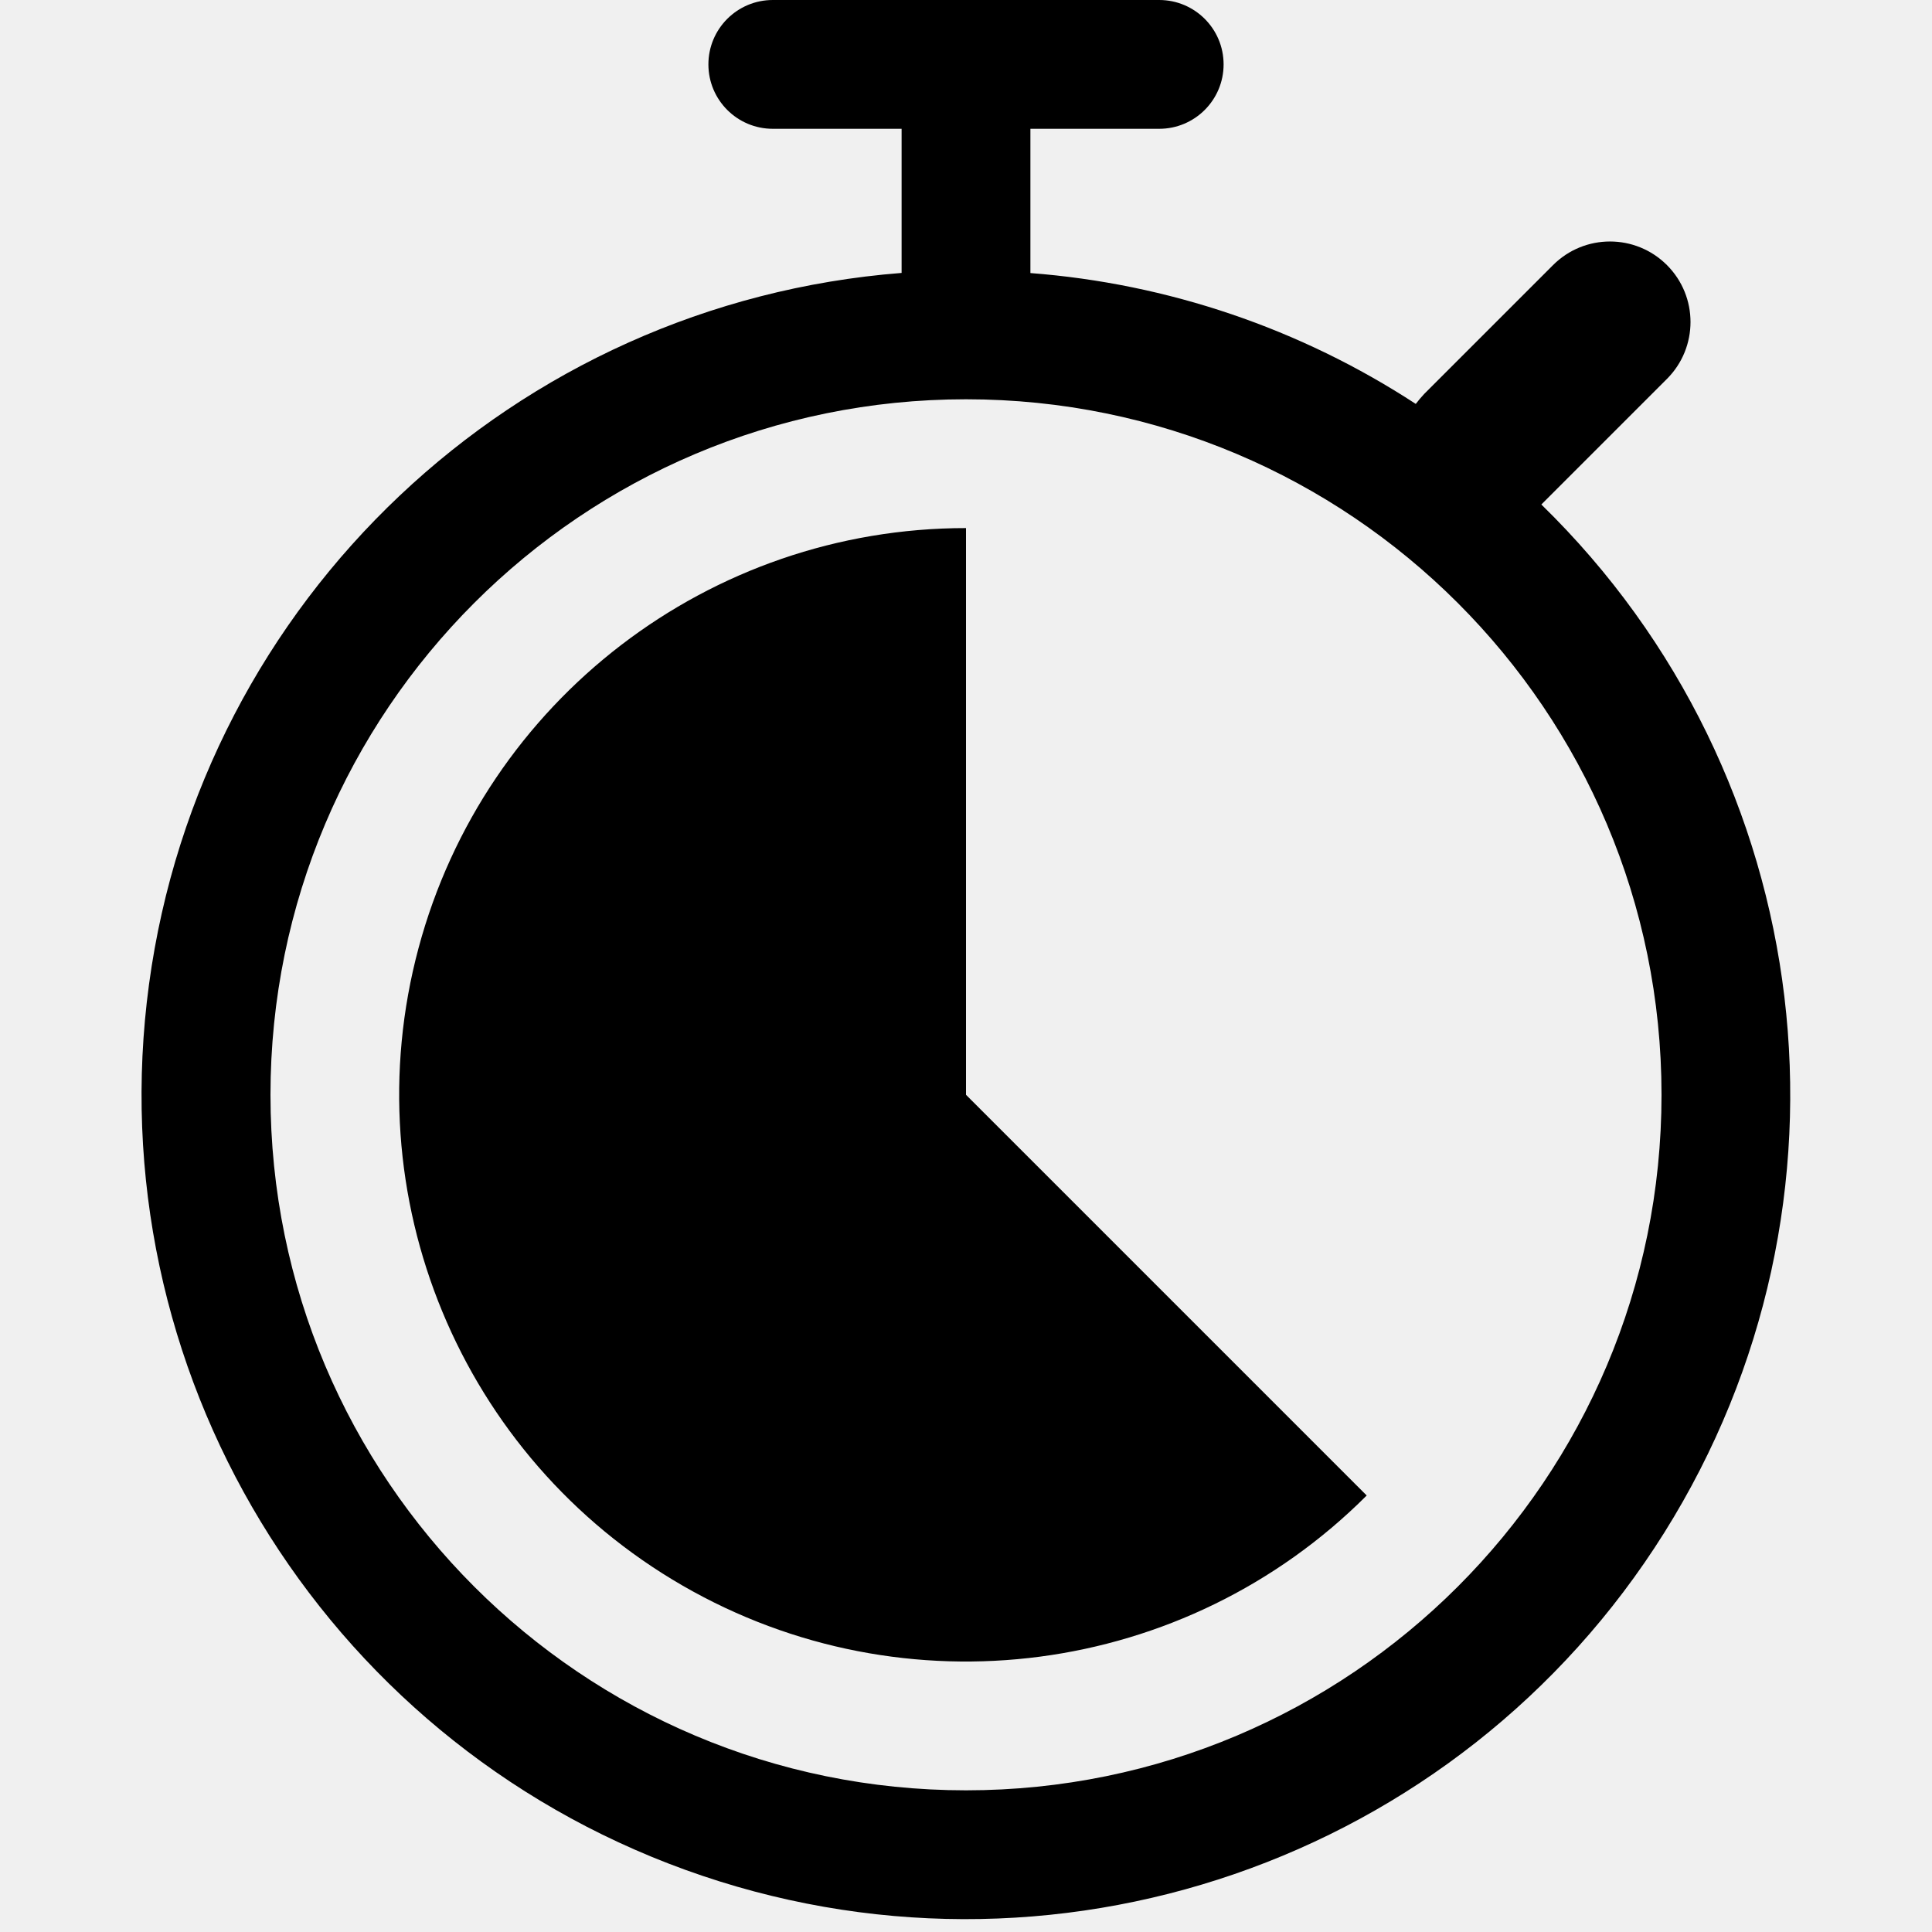
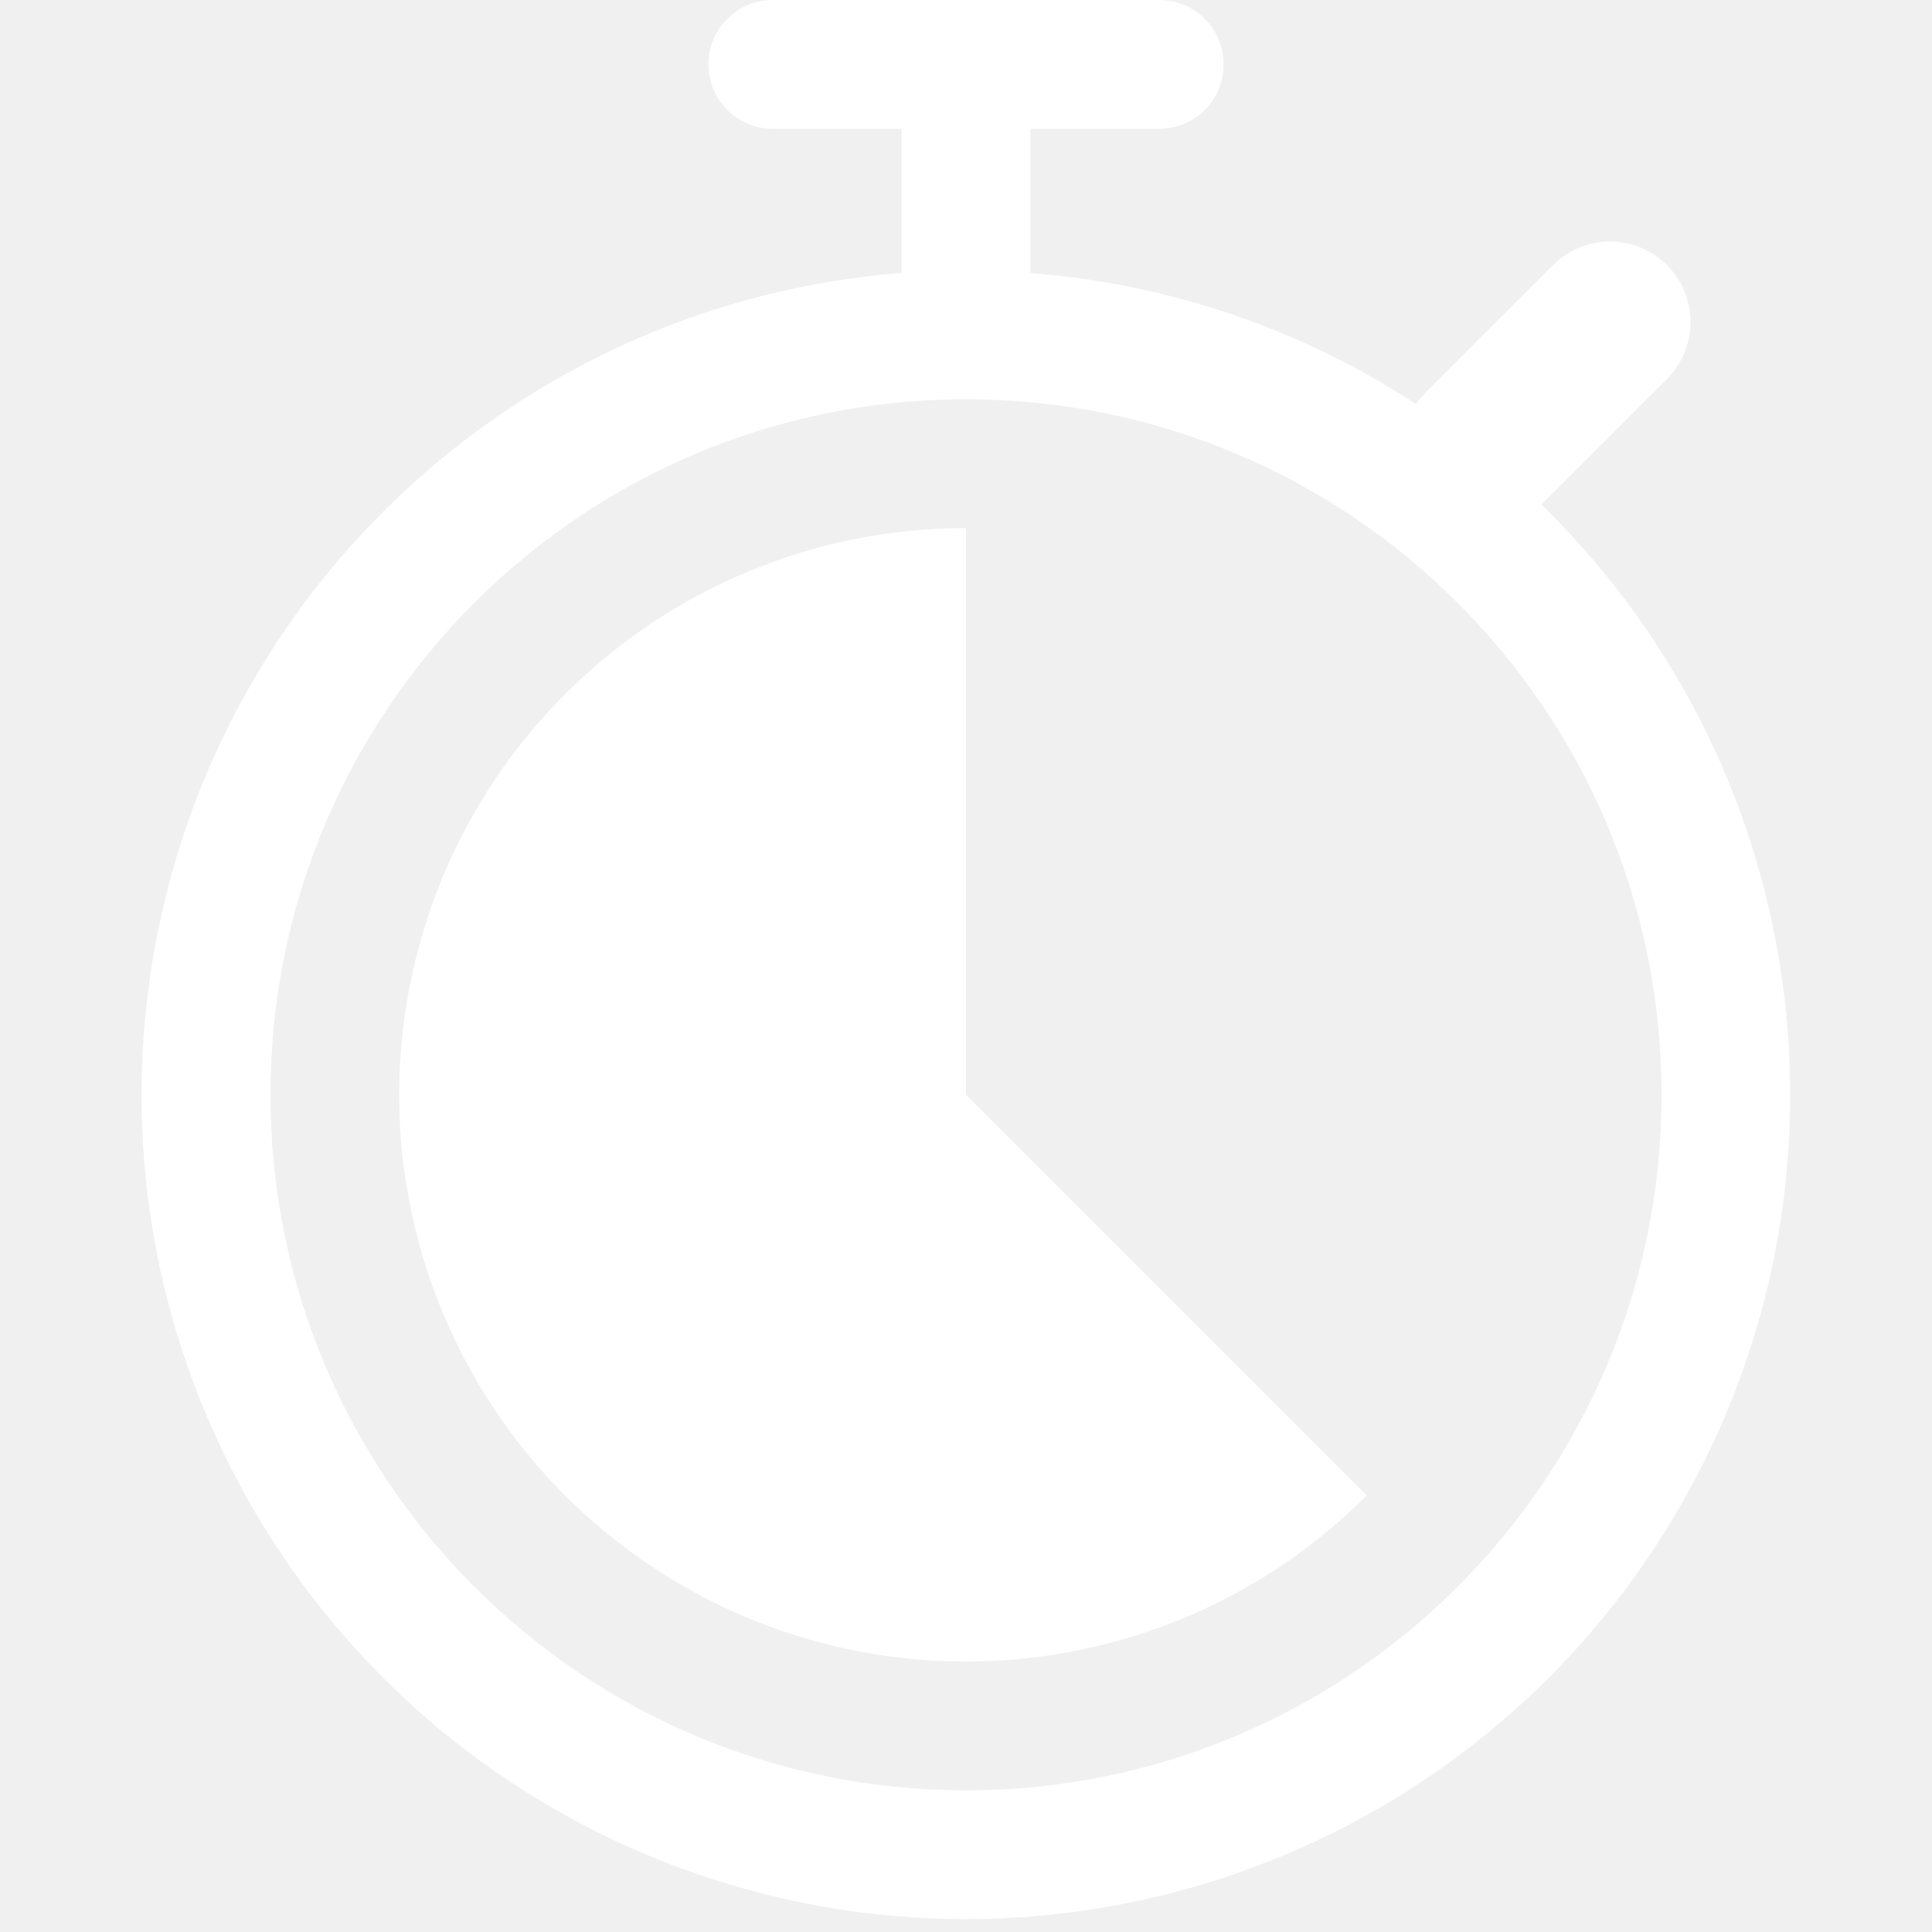
<svg xmlns="http://www.w3.org/2000/svg" width="800" height="800" fill="none" viewBox="0 0 15 15">
-   <path fill="#000" fill-rule="evenodd" d="M5.5.5A.5.5 0 0 1 6 0h3a.5.5 0 0 1 0 1H8v1.12a6.36 6.36 0 0 1 2.992 1.016 1 1 0 0 1 .066-.078l1-1a.625.625 0 0 1 .884.884l-.975.975A6.4 6.4 0 1 1 7 2.119V1H6a.5.5 0 0 1-.5-.5m-3.4 8a5.4 5.4 0 1 1 10.8 0 5.4 5.4 0 0 1-10.8 0m5.4 0V4.1a4.4 4.4 0 1 0 3.111 7.511z" clip-rule="evenodd" />
+   <path fill="white" fill-rule="evenodd" d="M5.5.5A.5.5 0 0 1 6 0h3a.5.5 0 0 1 0 1H8v1.12a6.36 6.36 0 0 1 2.992 1.016 1 1 0 0 1 .066-.078l1-1a.625.625 0 0 1 .884.884l-.975.975A6.4 6.4 0 1 1 7 2.119V1H6a.5.5 0 0 1-.5-.5m-3.4 8a5.4 5.4 0 1 1 10.8 0 5.4 5.4 0 0 1-10.8 0m5.4 0V4.1a4.4 4.4 0 1 0 3.111 7.511z" clip-rule="evenodd" />
</svg>
